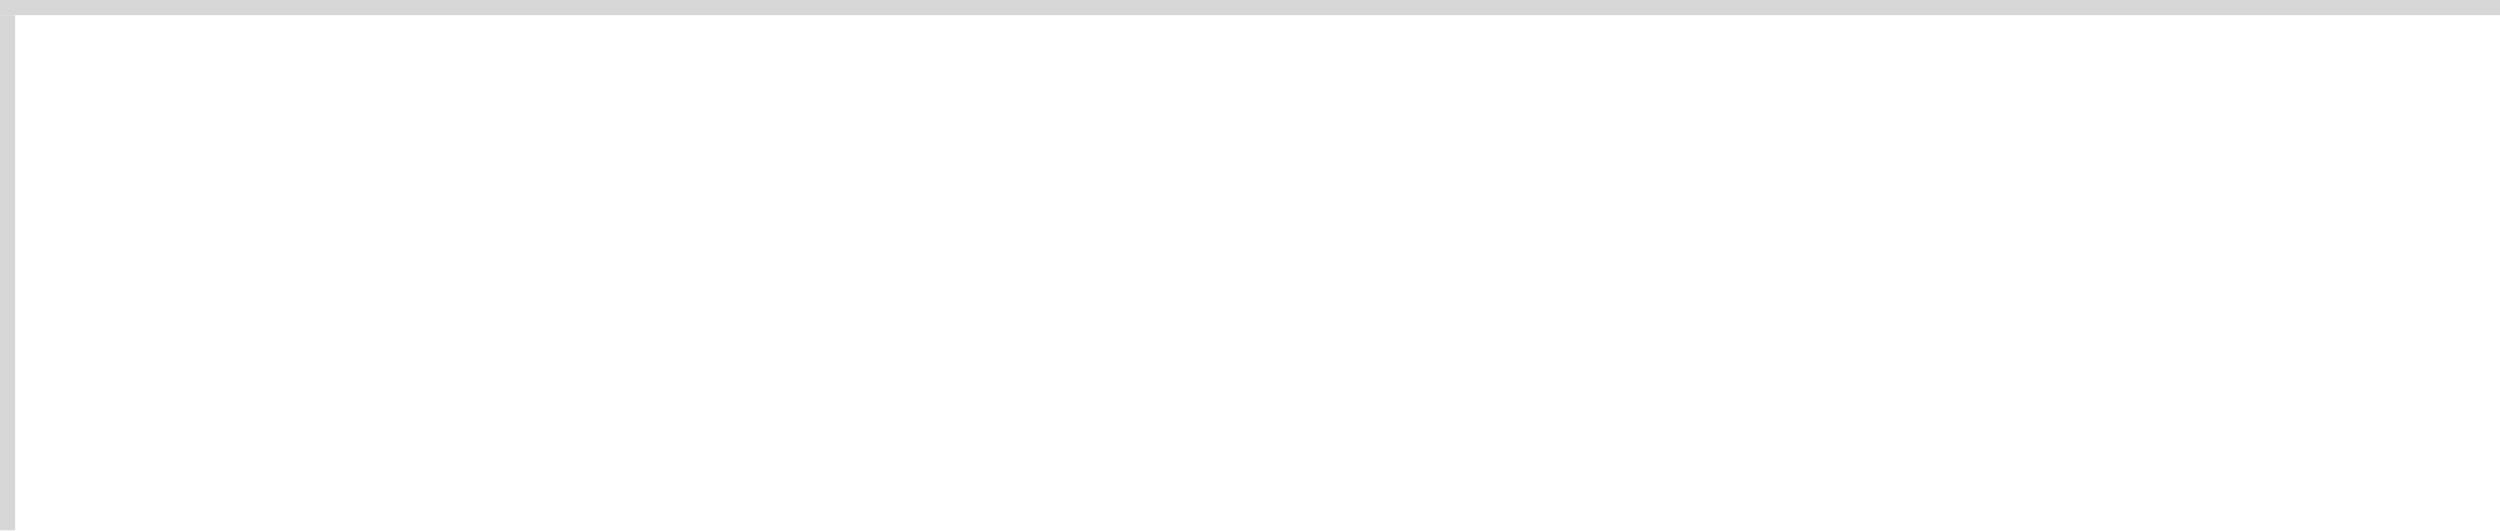
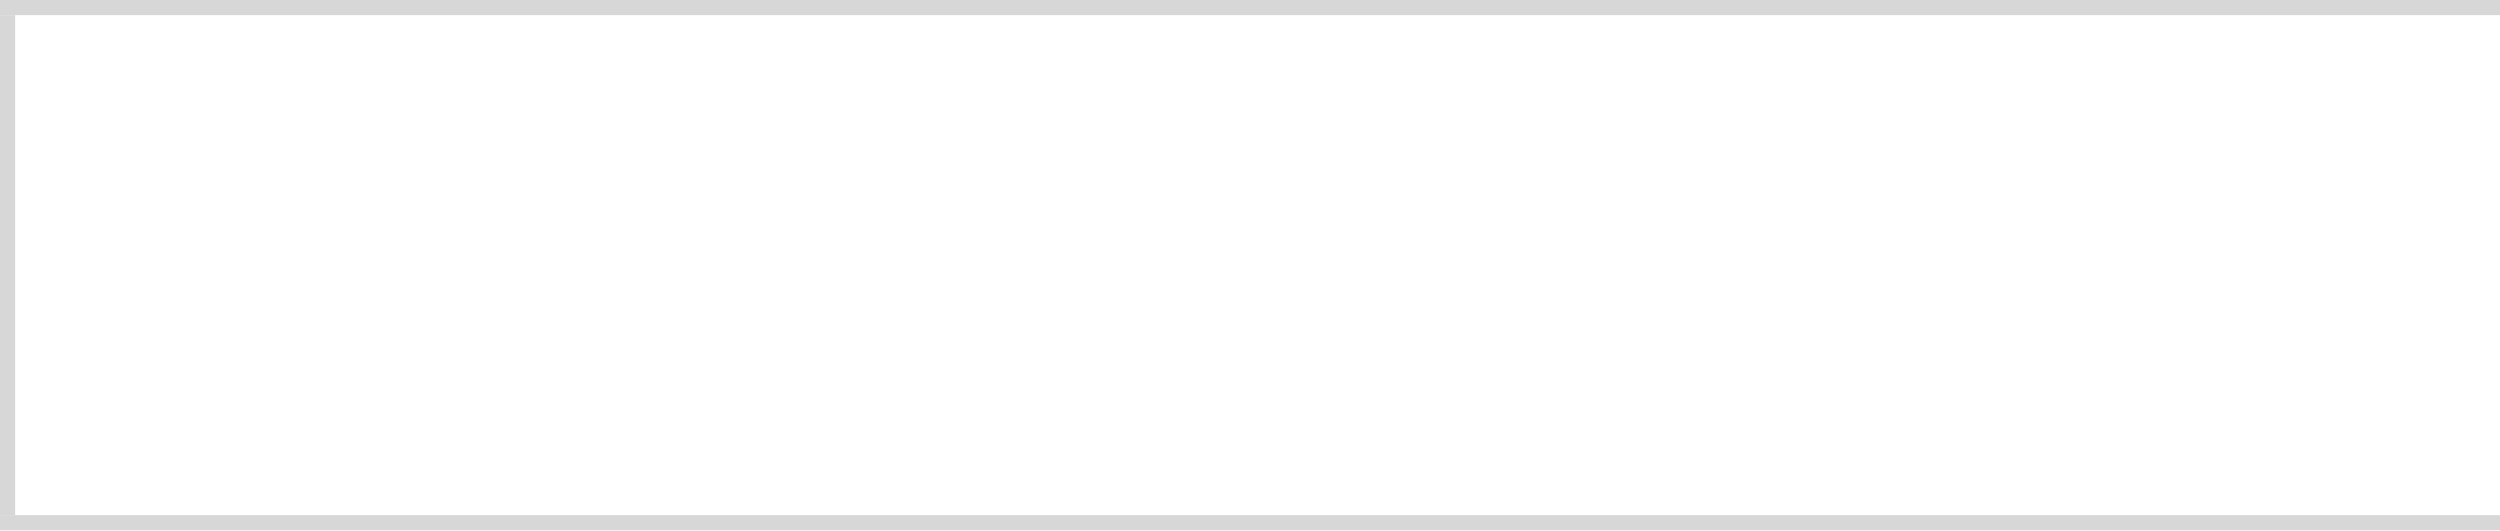
- <svg xmlns="http://www.w3.org/2000/svg" version="1.1" width="165px" height="35px" viewBox="0 35 165 35">
-   <path d="M 1 1  L 165 1  L 165 35  L 1 35  L 1 1  Z " fill-rule="nonzero" fill="rgba(242, 242, 242, 0)" stroke="none" transform="matrix(1 0 0 1 0 35 )" class="fill" />
-   <path d="M 0.5 1  L 0.5 35  " stroke-width="1" stroke-dasharray="0" stroke="rgba(215, 215, 215, 1)" fill="none" transform="matrix(1 0 0 1 0 35 )" class="stroke" />
-   <path d="M 0 0.5  L 165 0.5  " stroke-width="1" stroke-dasharray="0" stroke="rgba(215, 215, 215, 1)" fill="none" transform="matrix(1 0 0 1 0 35 )" class="stroke" />
+ <svg xmlns="http://www.w3.org/2000/svg" version="1.1" width="165px" height="35px" viewBox="0 175 165 35">
+   <path d="M 1 1  L 165 1  L 165 34  L 1 34  L 1 1  Z " fill-rule="nonzero" fill="rgba(242, 242, 242, 0)" stroke="none" transform="matrix(1 0 0 1 0 175 )" class="fill" />
+   <path d="M 0.5 1  L 0.5 34  " stroke-width="1" stroke-dasharray="0" stroke="rgba(215, 215, 215, 1)" fill="none" transform="matrix(1 0 0 1 0 175 )" class="stroke" />
+   <path d="M 0 0.5  L 165 0.5  " stroke-width="1" stroke-dasharray="0" stroke="rgba(215, 215, 215, 1)" fill="none" transform="matrix(1 0 0 1 0 175 )" class="stroke" />
+   <path d="M 0 34.5  L 165 34.5  " stroke-width="1" stroke-dasharray="0" stroke="rgba(215, 215, 215, 1)" fill="none" transform="matrix(1 0 0 1 0 175 )" class="stroke" />
</svg>
